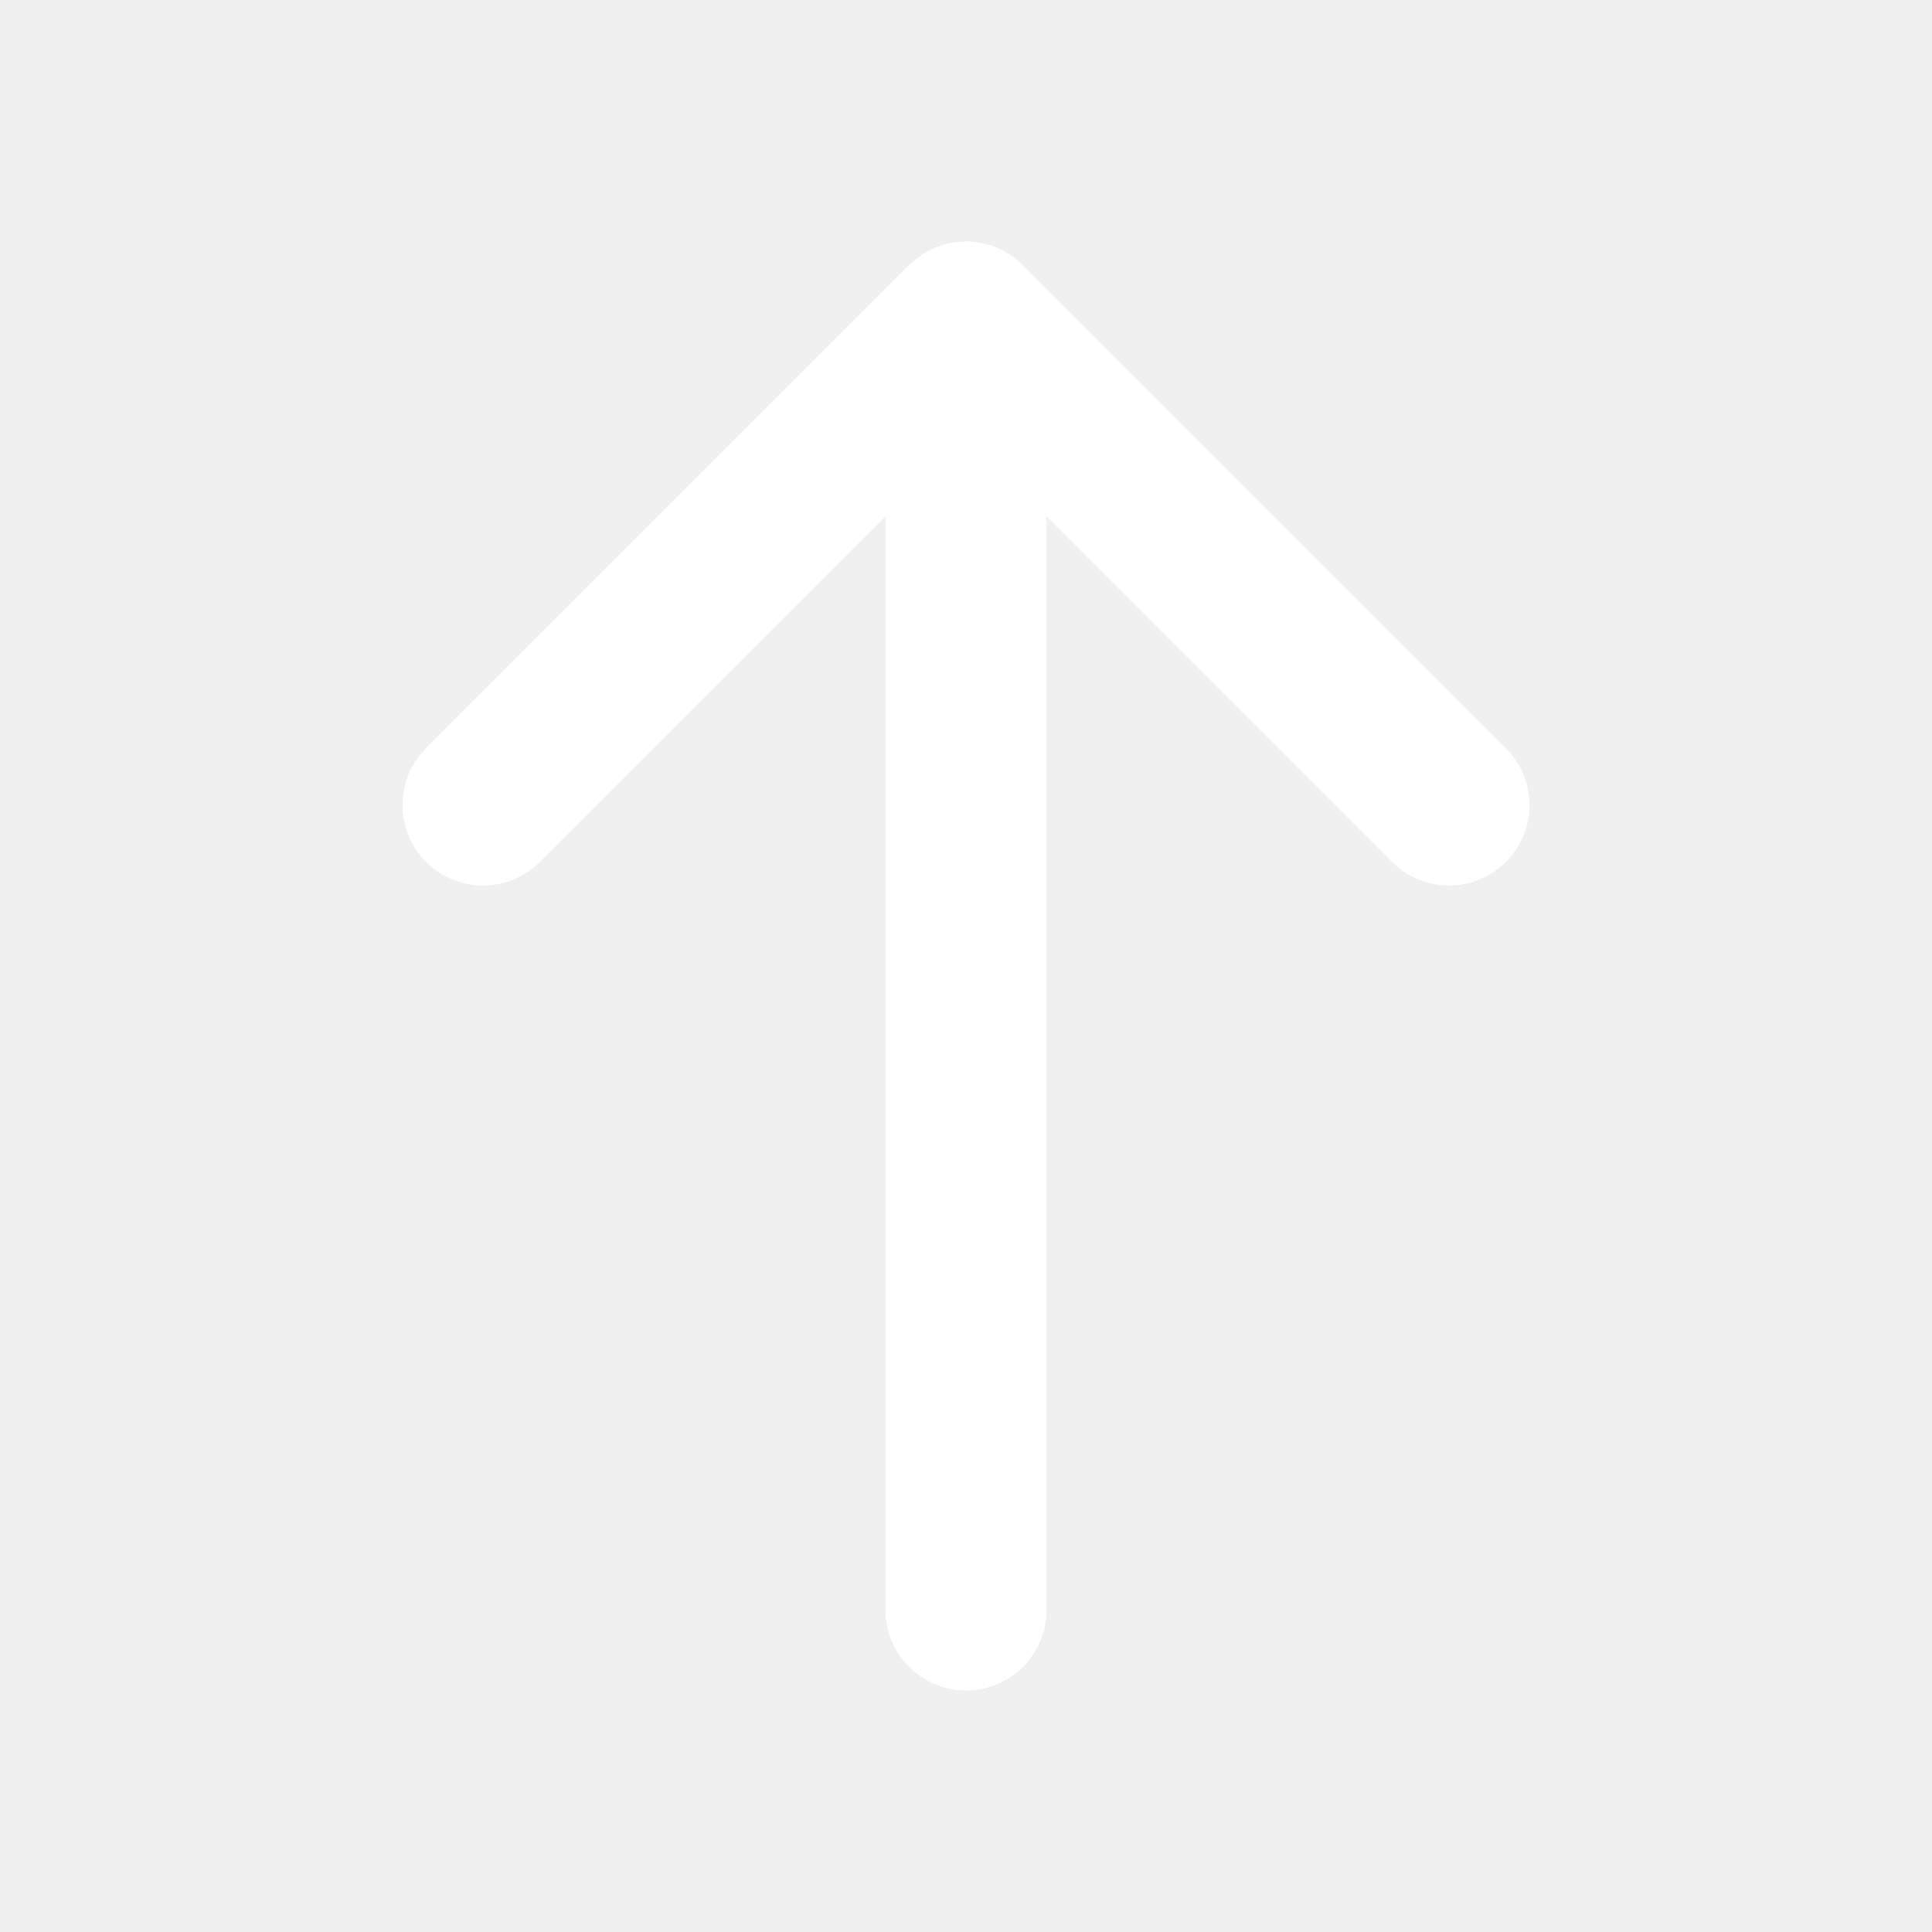
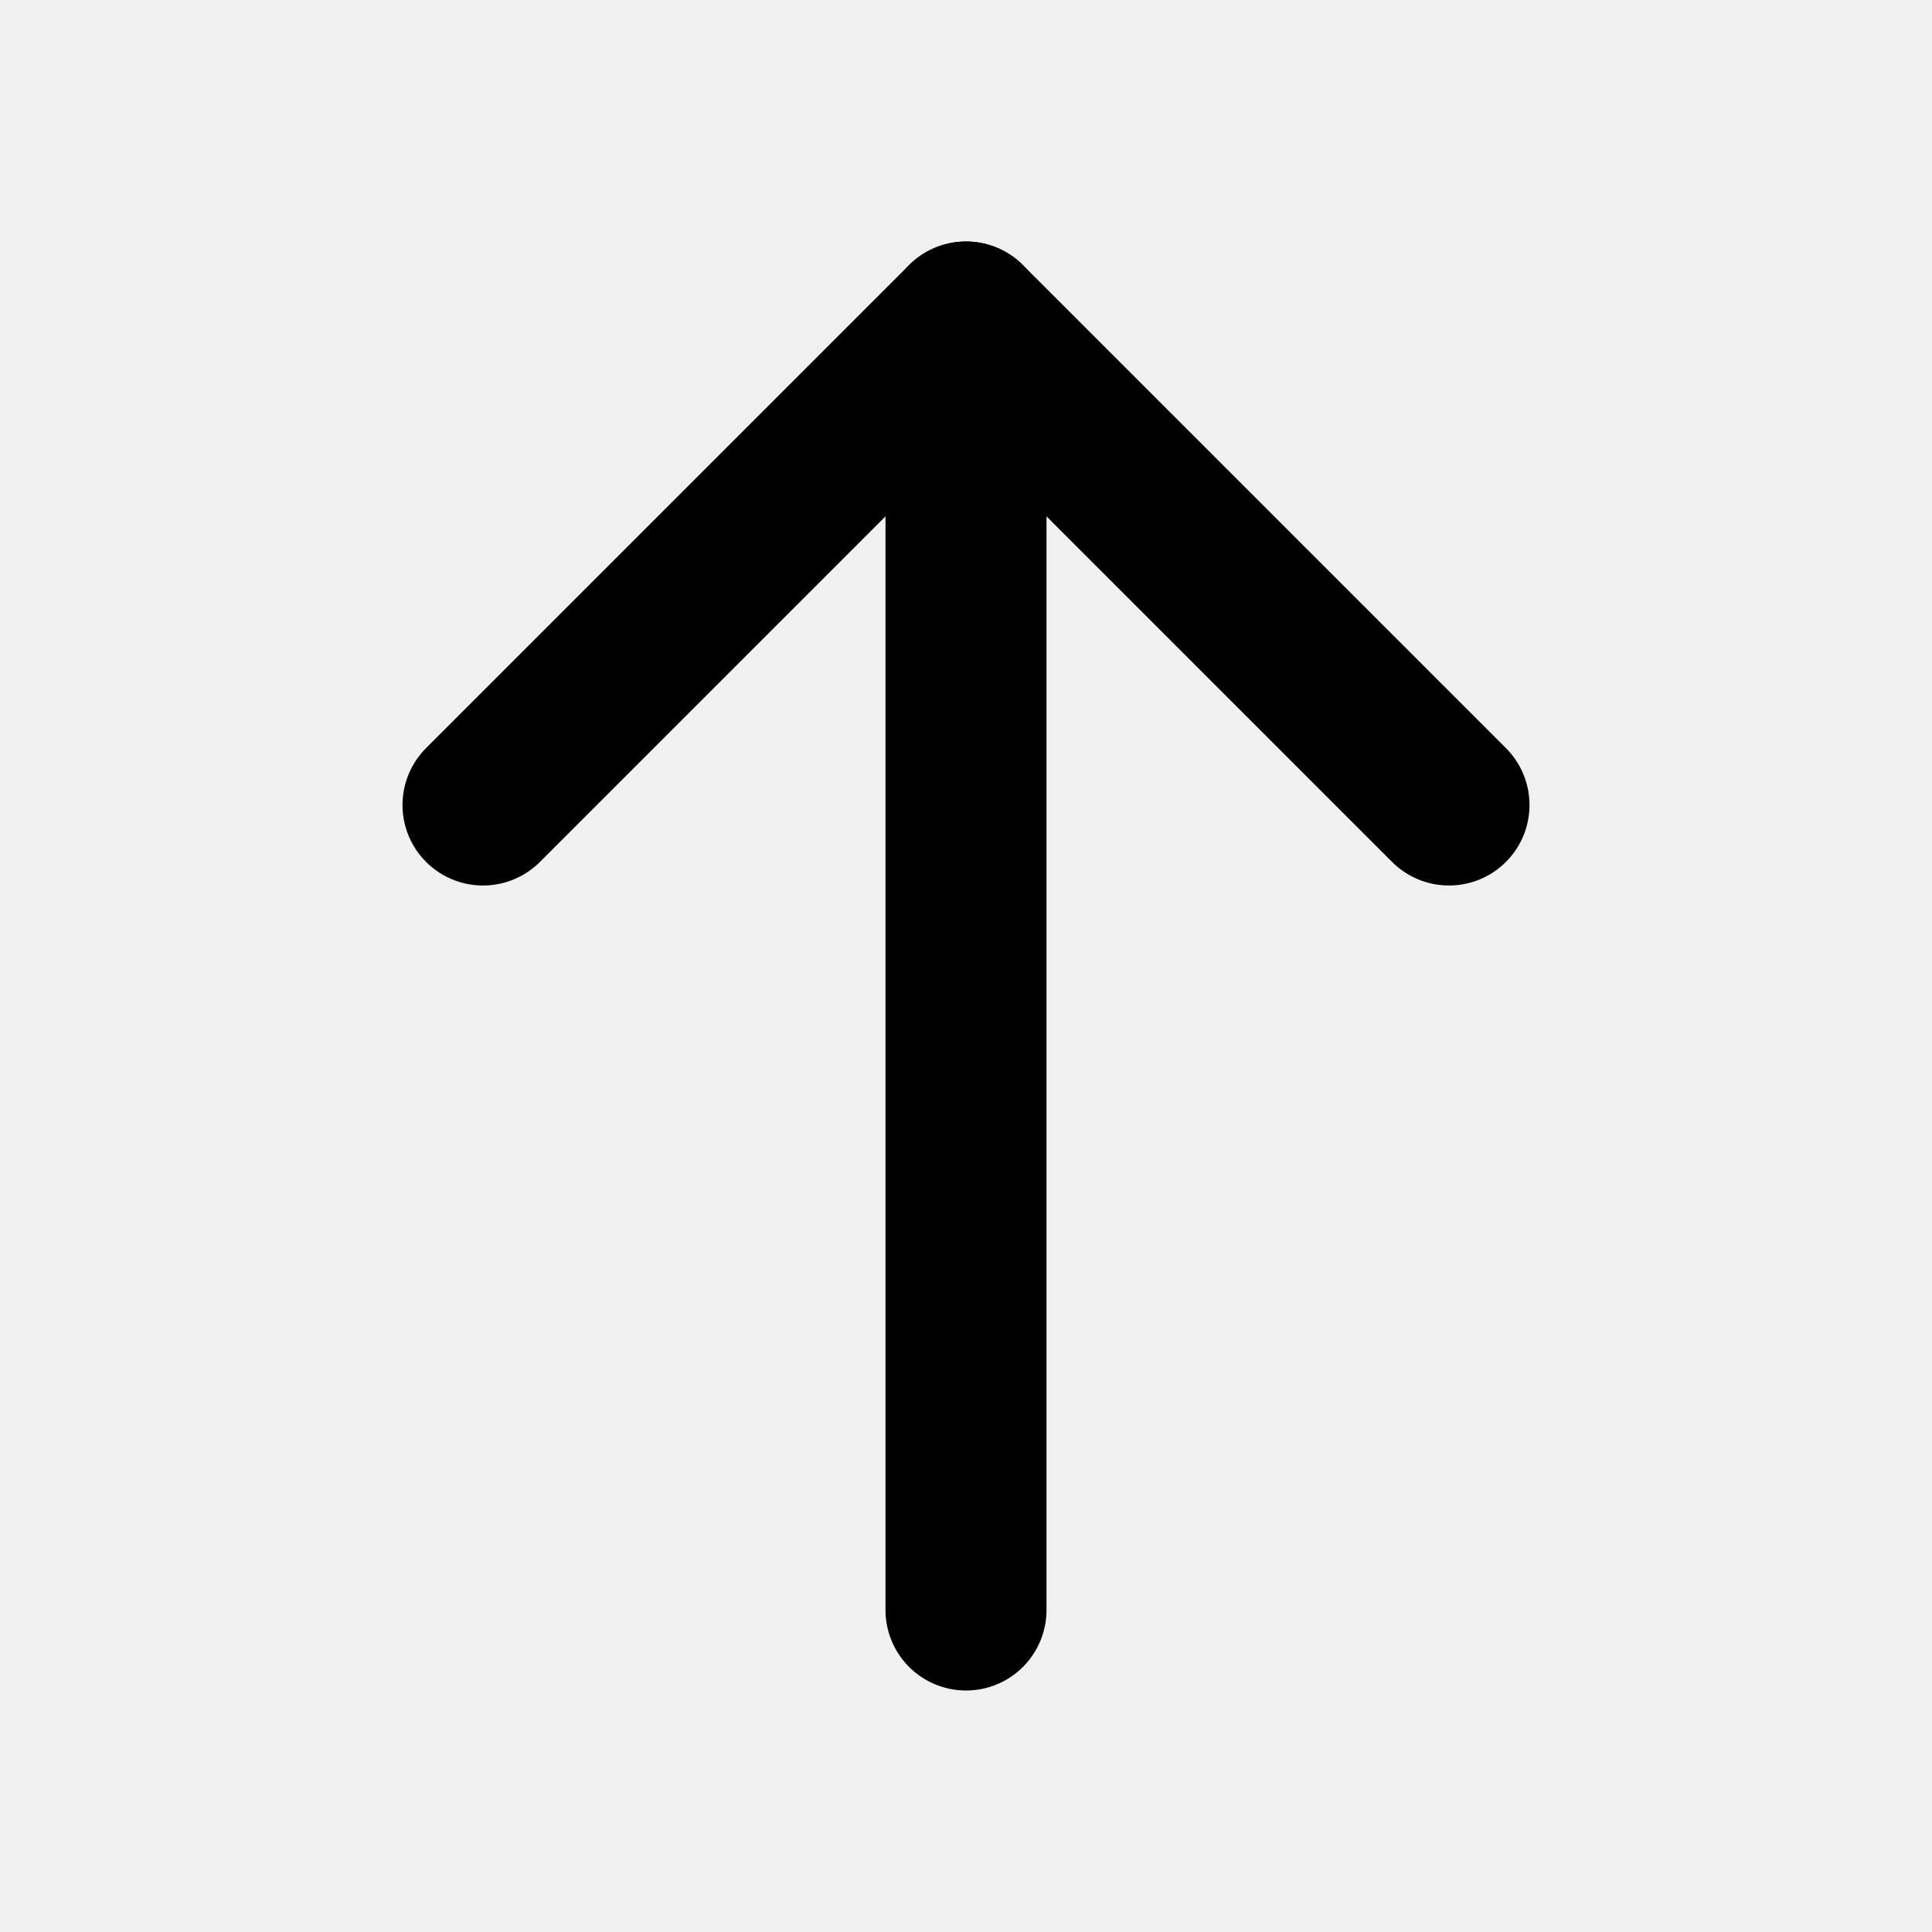
- <svg xmlns="http://www.w3.org/2000/svg" width="18" height="18" viewBox="0 0 18 18" fill="none">
-   <path d="M9 15V3M9 3L4.5 7.5M9 3L13.5 7.5" stroke="white" stroke-width="1.5" stroke-linecap="round" stroke-linejoin="round" />
+ <svg xmlns="http://www.w3.org/2000/svg" width="24" height="24" viewBox="0 0 24 24" fill="none">
+   <path d="M6 10L12 4L18 10" stroke="currentColor" stroke-width="2" stroke-linecap="round" stroke-linejoin="round" />
+   <path d="M12 4V20" stroke="currentColor" stroke-width="2" stroke-linecap="round" stroke-linejoin="round" />
</svg>
